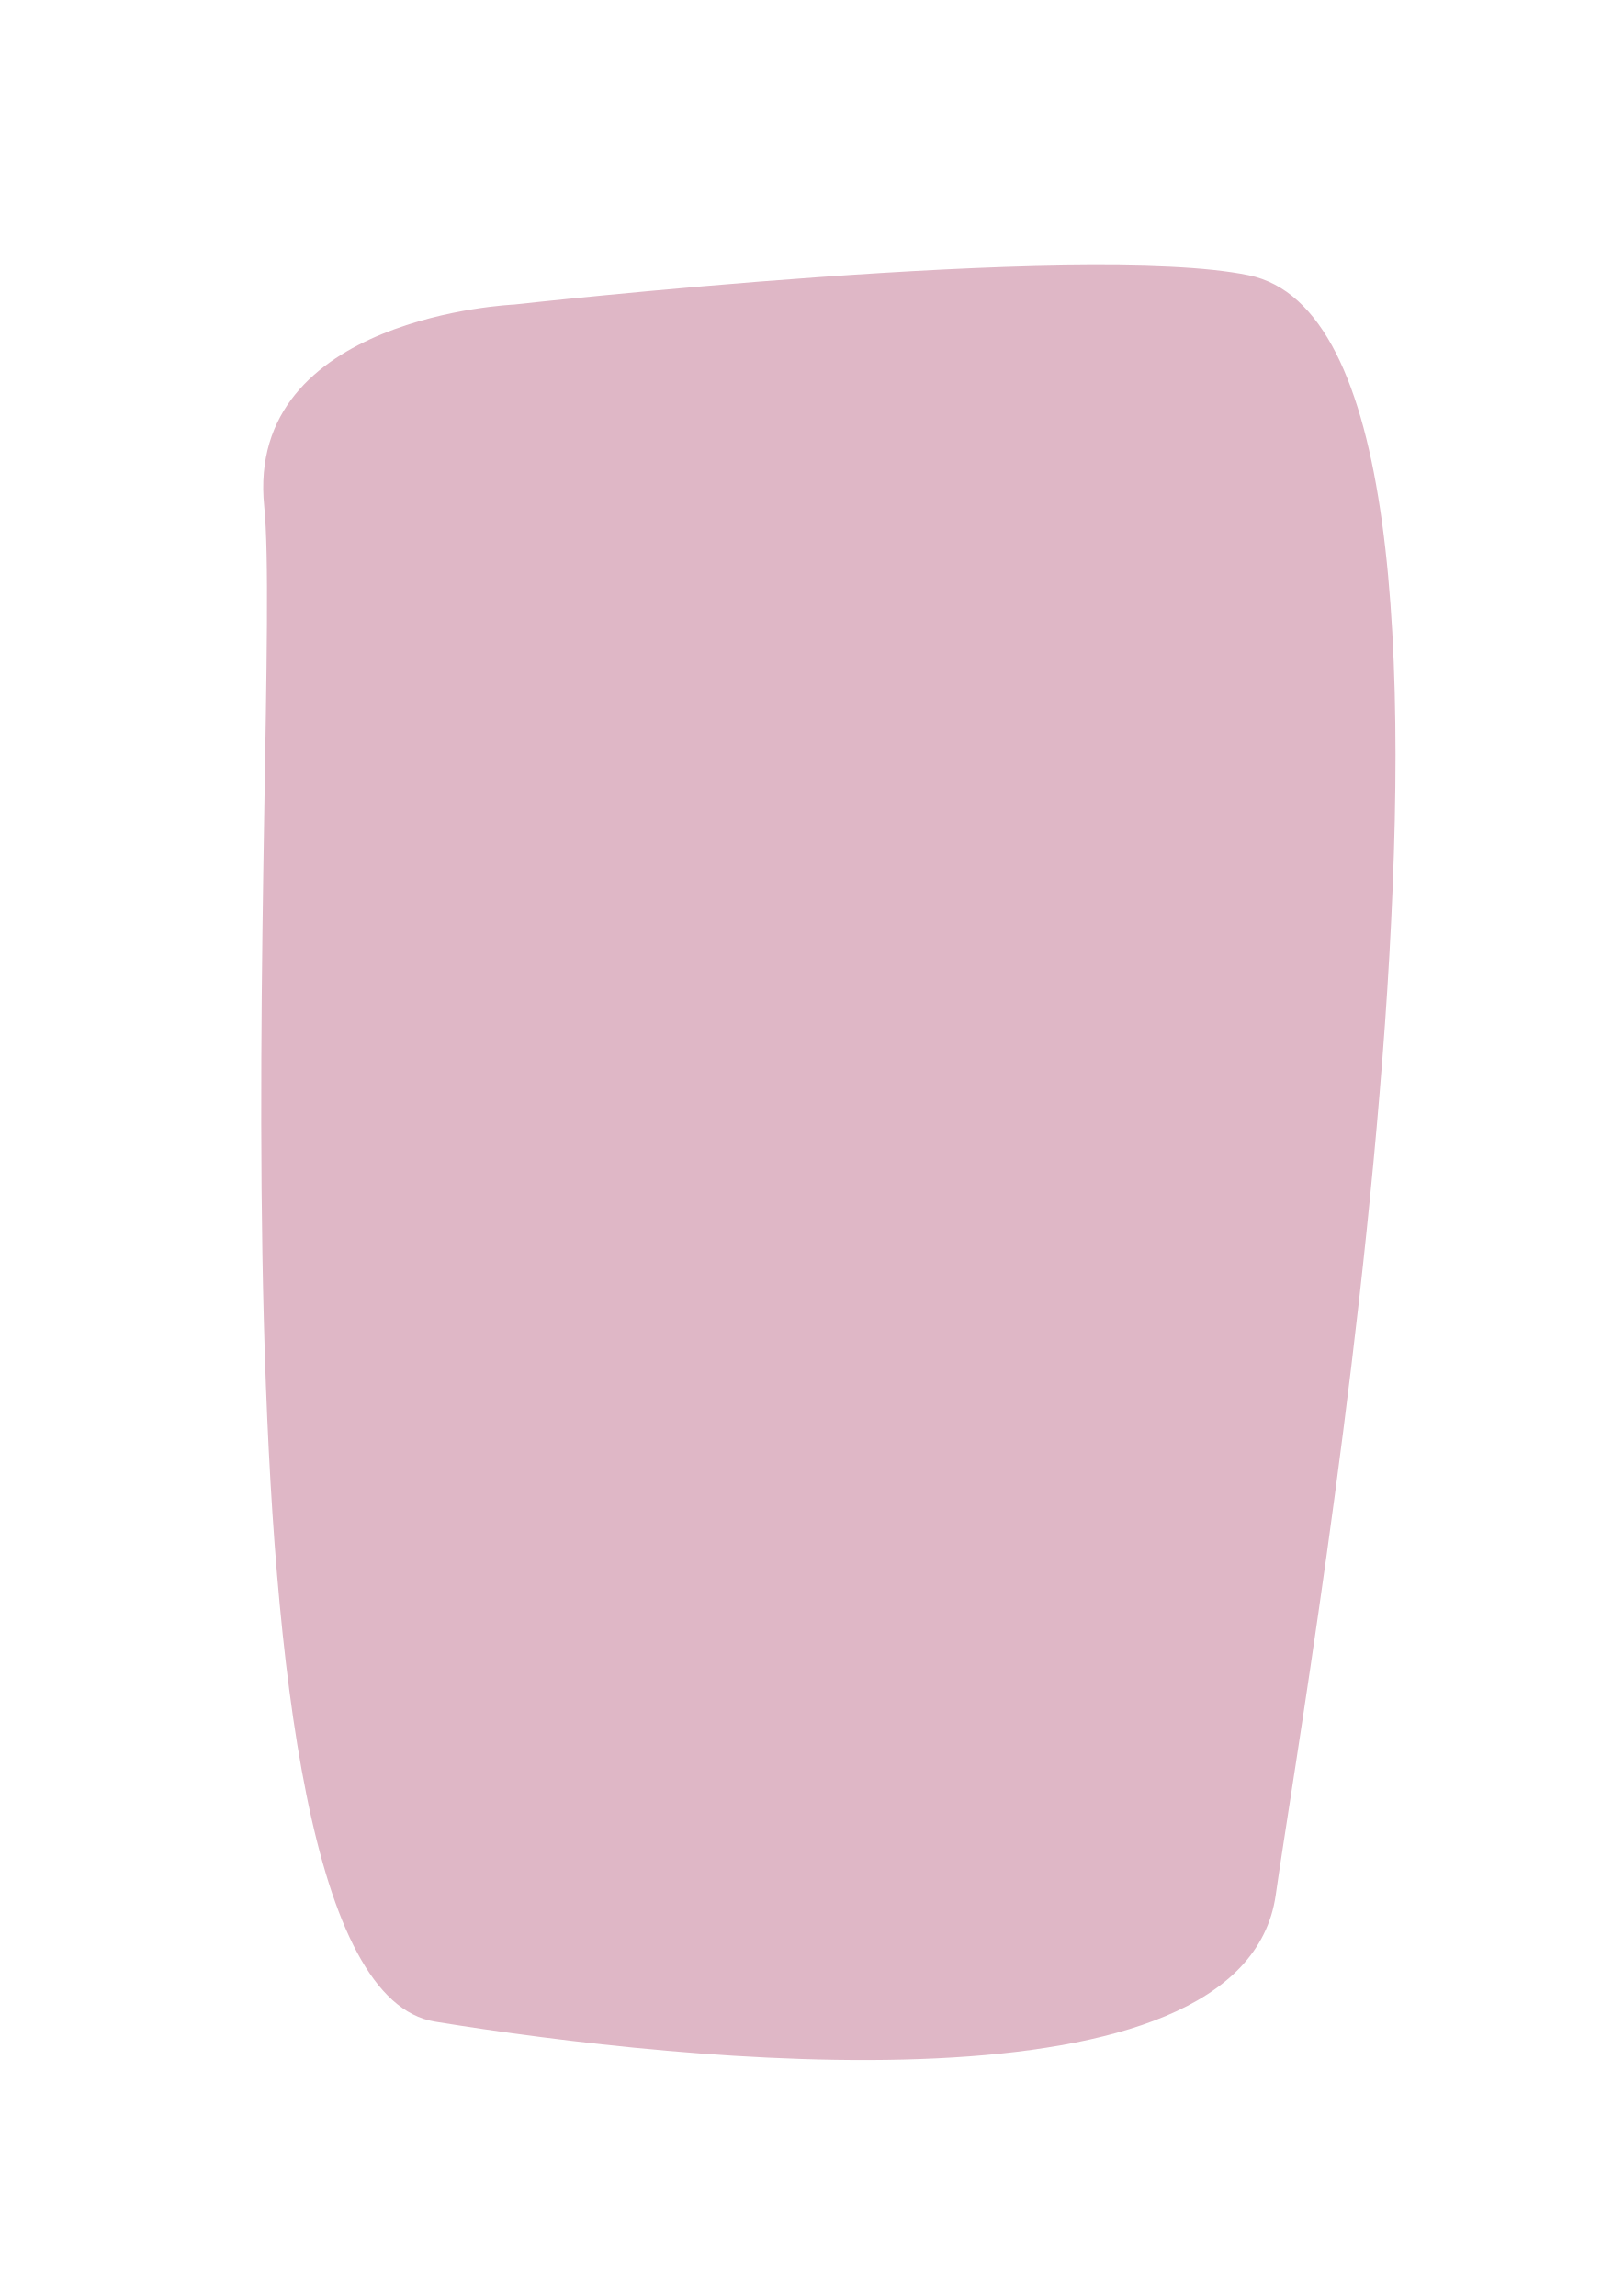
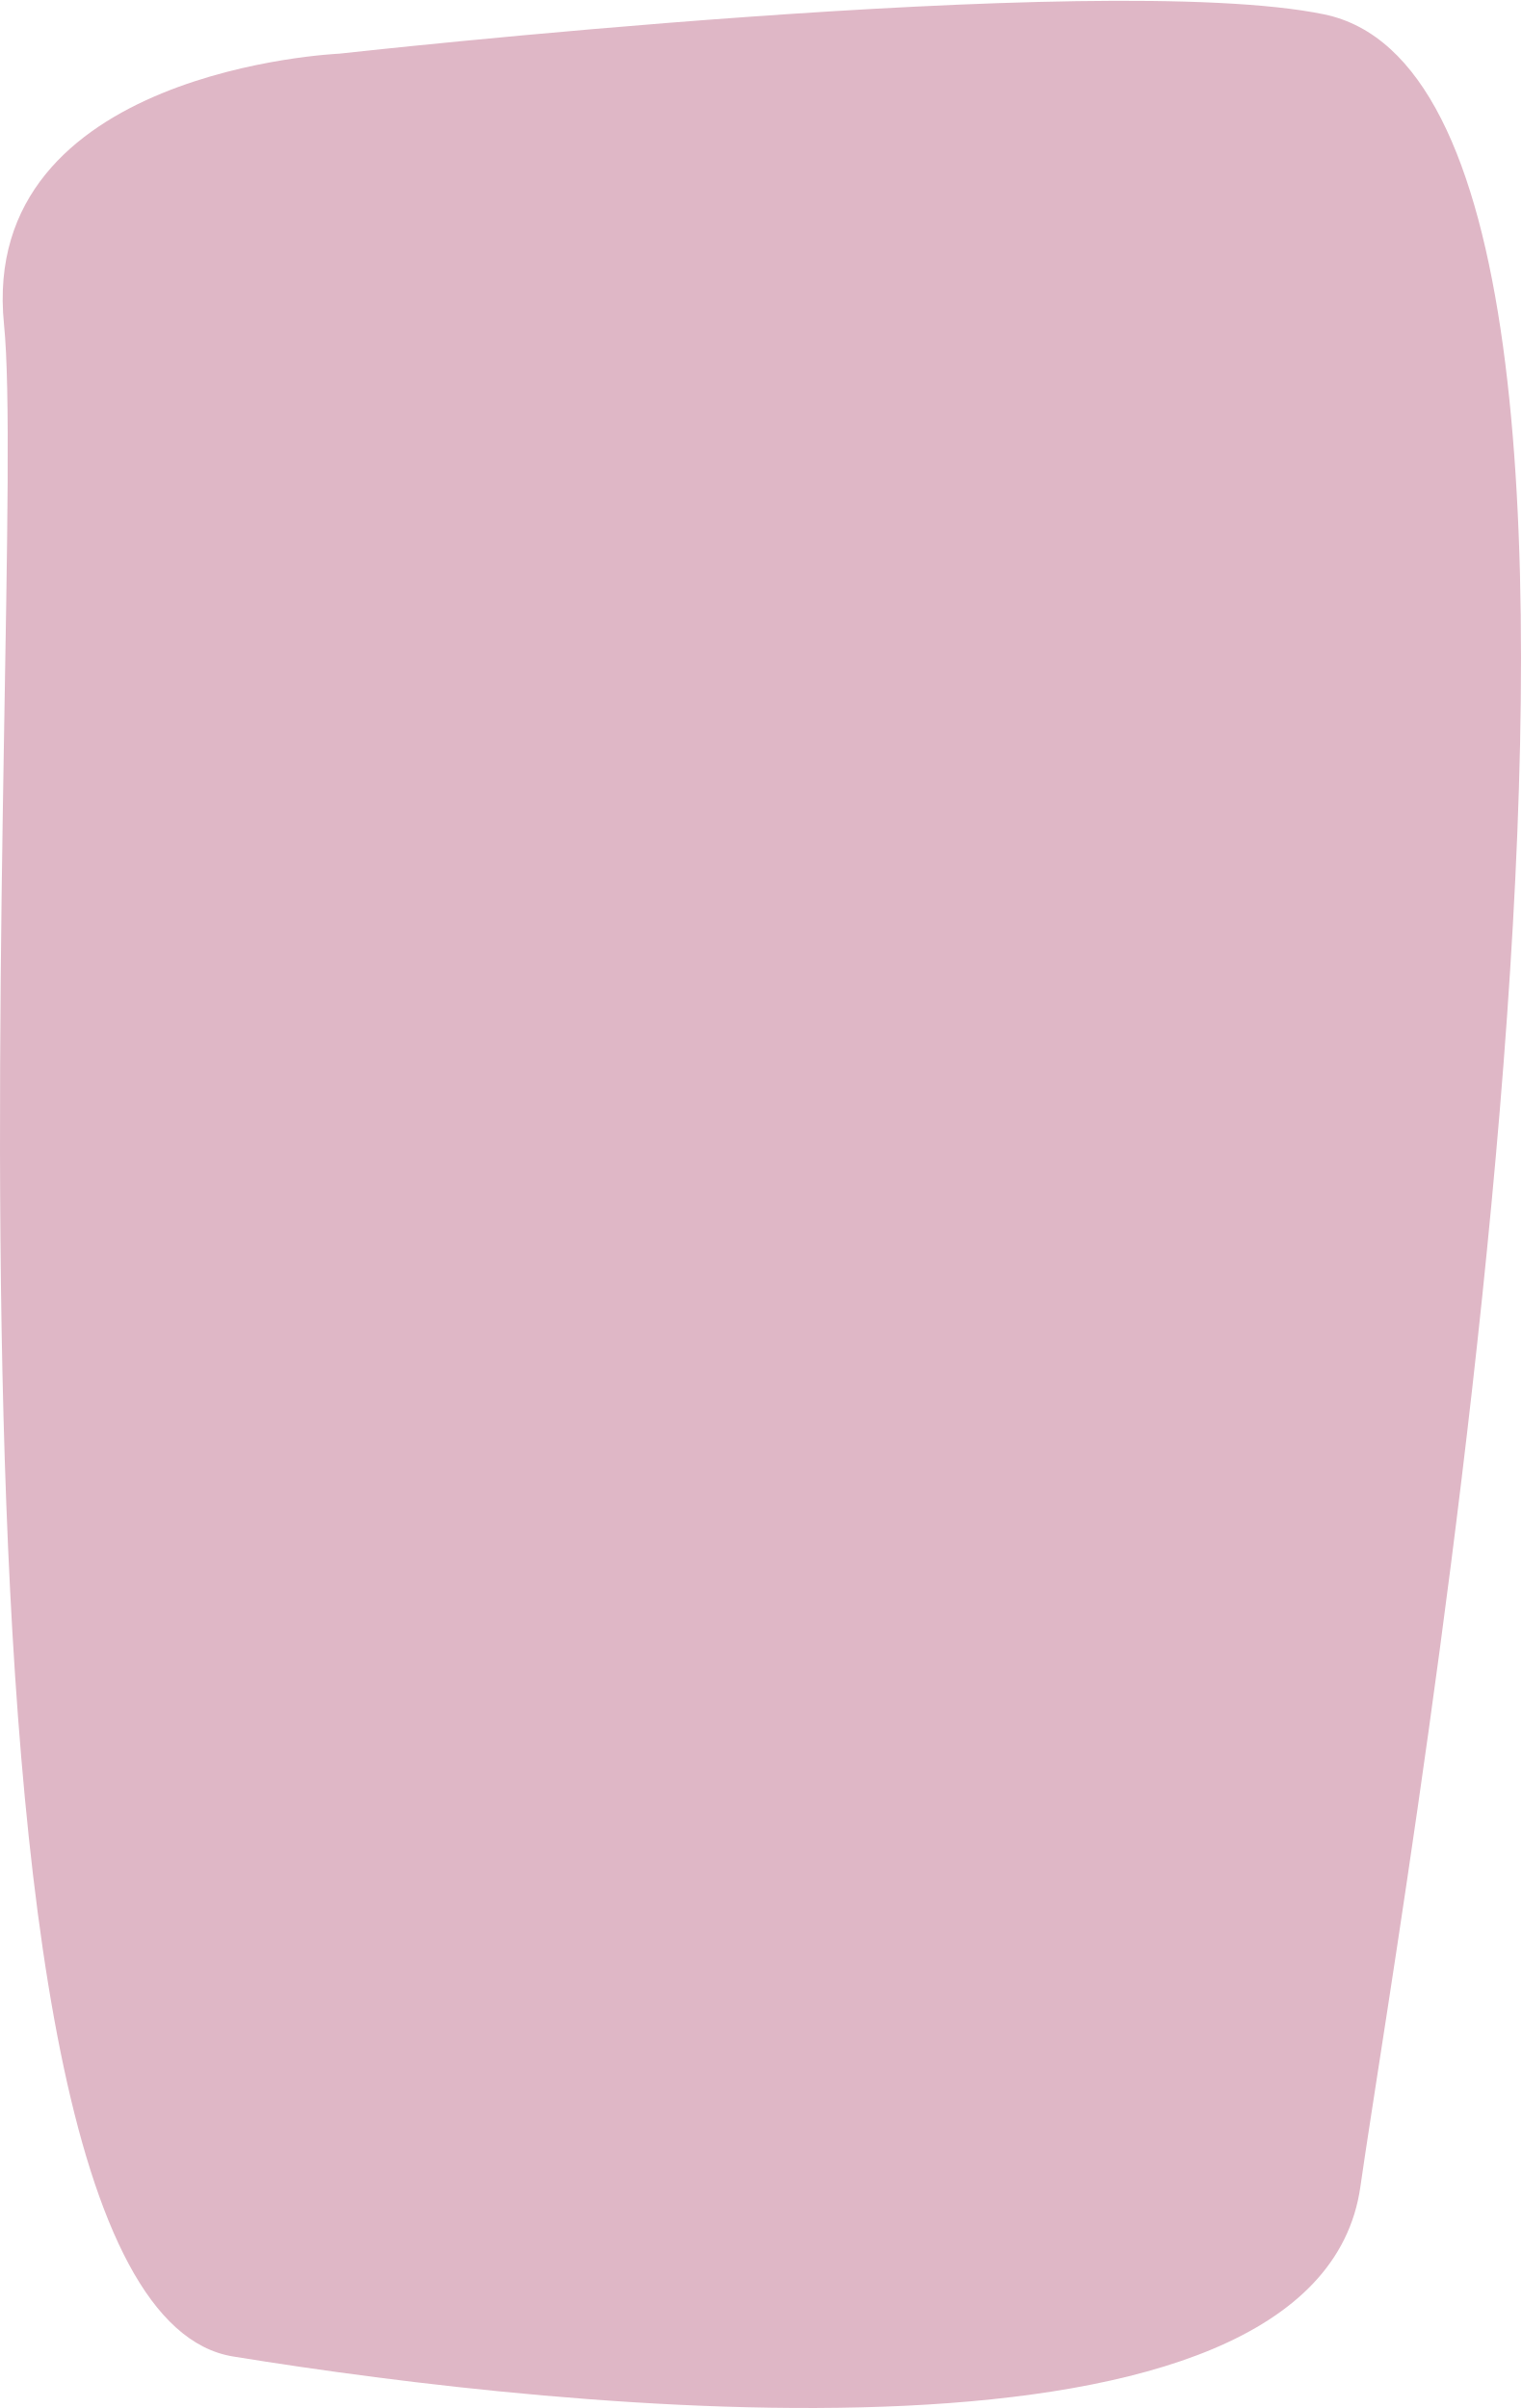
- <svg xmlns="http://www.w3.org/2000/svg" width="210mm" height="297mm" viewBox="0 0 744.094 1052.362" id="svg2" version="1.1">
+ <svg xmlns="http://www.w3.org/2000/svg" width="520" height="823" viewBox="0 0 520 823" id="svg2" version="1.1">
  <defs id="defs4" />
-   <g id="layer1">
-     <path style="fill:#dfb7c6;fill-rule:evenodd;stroke:none;stroke-width:1.847px;stroke-linecap:butt;stroke-linejoin:miter;stroke-opacity:1;fill-opacity:1" d="m 235.657,139.571 c 0,0 -123.431,5.285 -114.574,92.513 8.857,87.228 -35.429,676.034 78.288,694.535 113.865,18.525 370.485,45.722 385.247,-58.009 C 599.38,764.88 707.572,154.138 572.237,126.137 496.5,110.466 235.657,139.571 235.657,139.571 Z" id="path4138" />
+   <g id="layer1" transform="translate(0,-229.3622)">
+     <path style="fill:#dfb7c6;fill-opacity:1;fill-rule:evenodd;stroke:none" d="m 115.941,247.706 c 0,0 -123.431,5.285 -114.574,92.513 8.857,87.228 -35.429,676.034 78.288,694.535 113.865,18.525 370.485,45.721 385.247,-58.009 C 479.664,873.014 587.856,262.273 452.521,234.271 376.784,218.601 115.941,247.706 115.941,247.706 z" id="path4138" />
  </g>
</svg>
